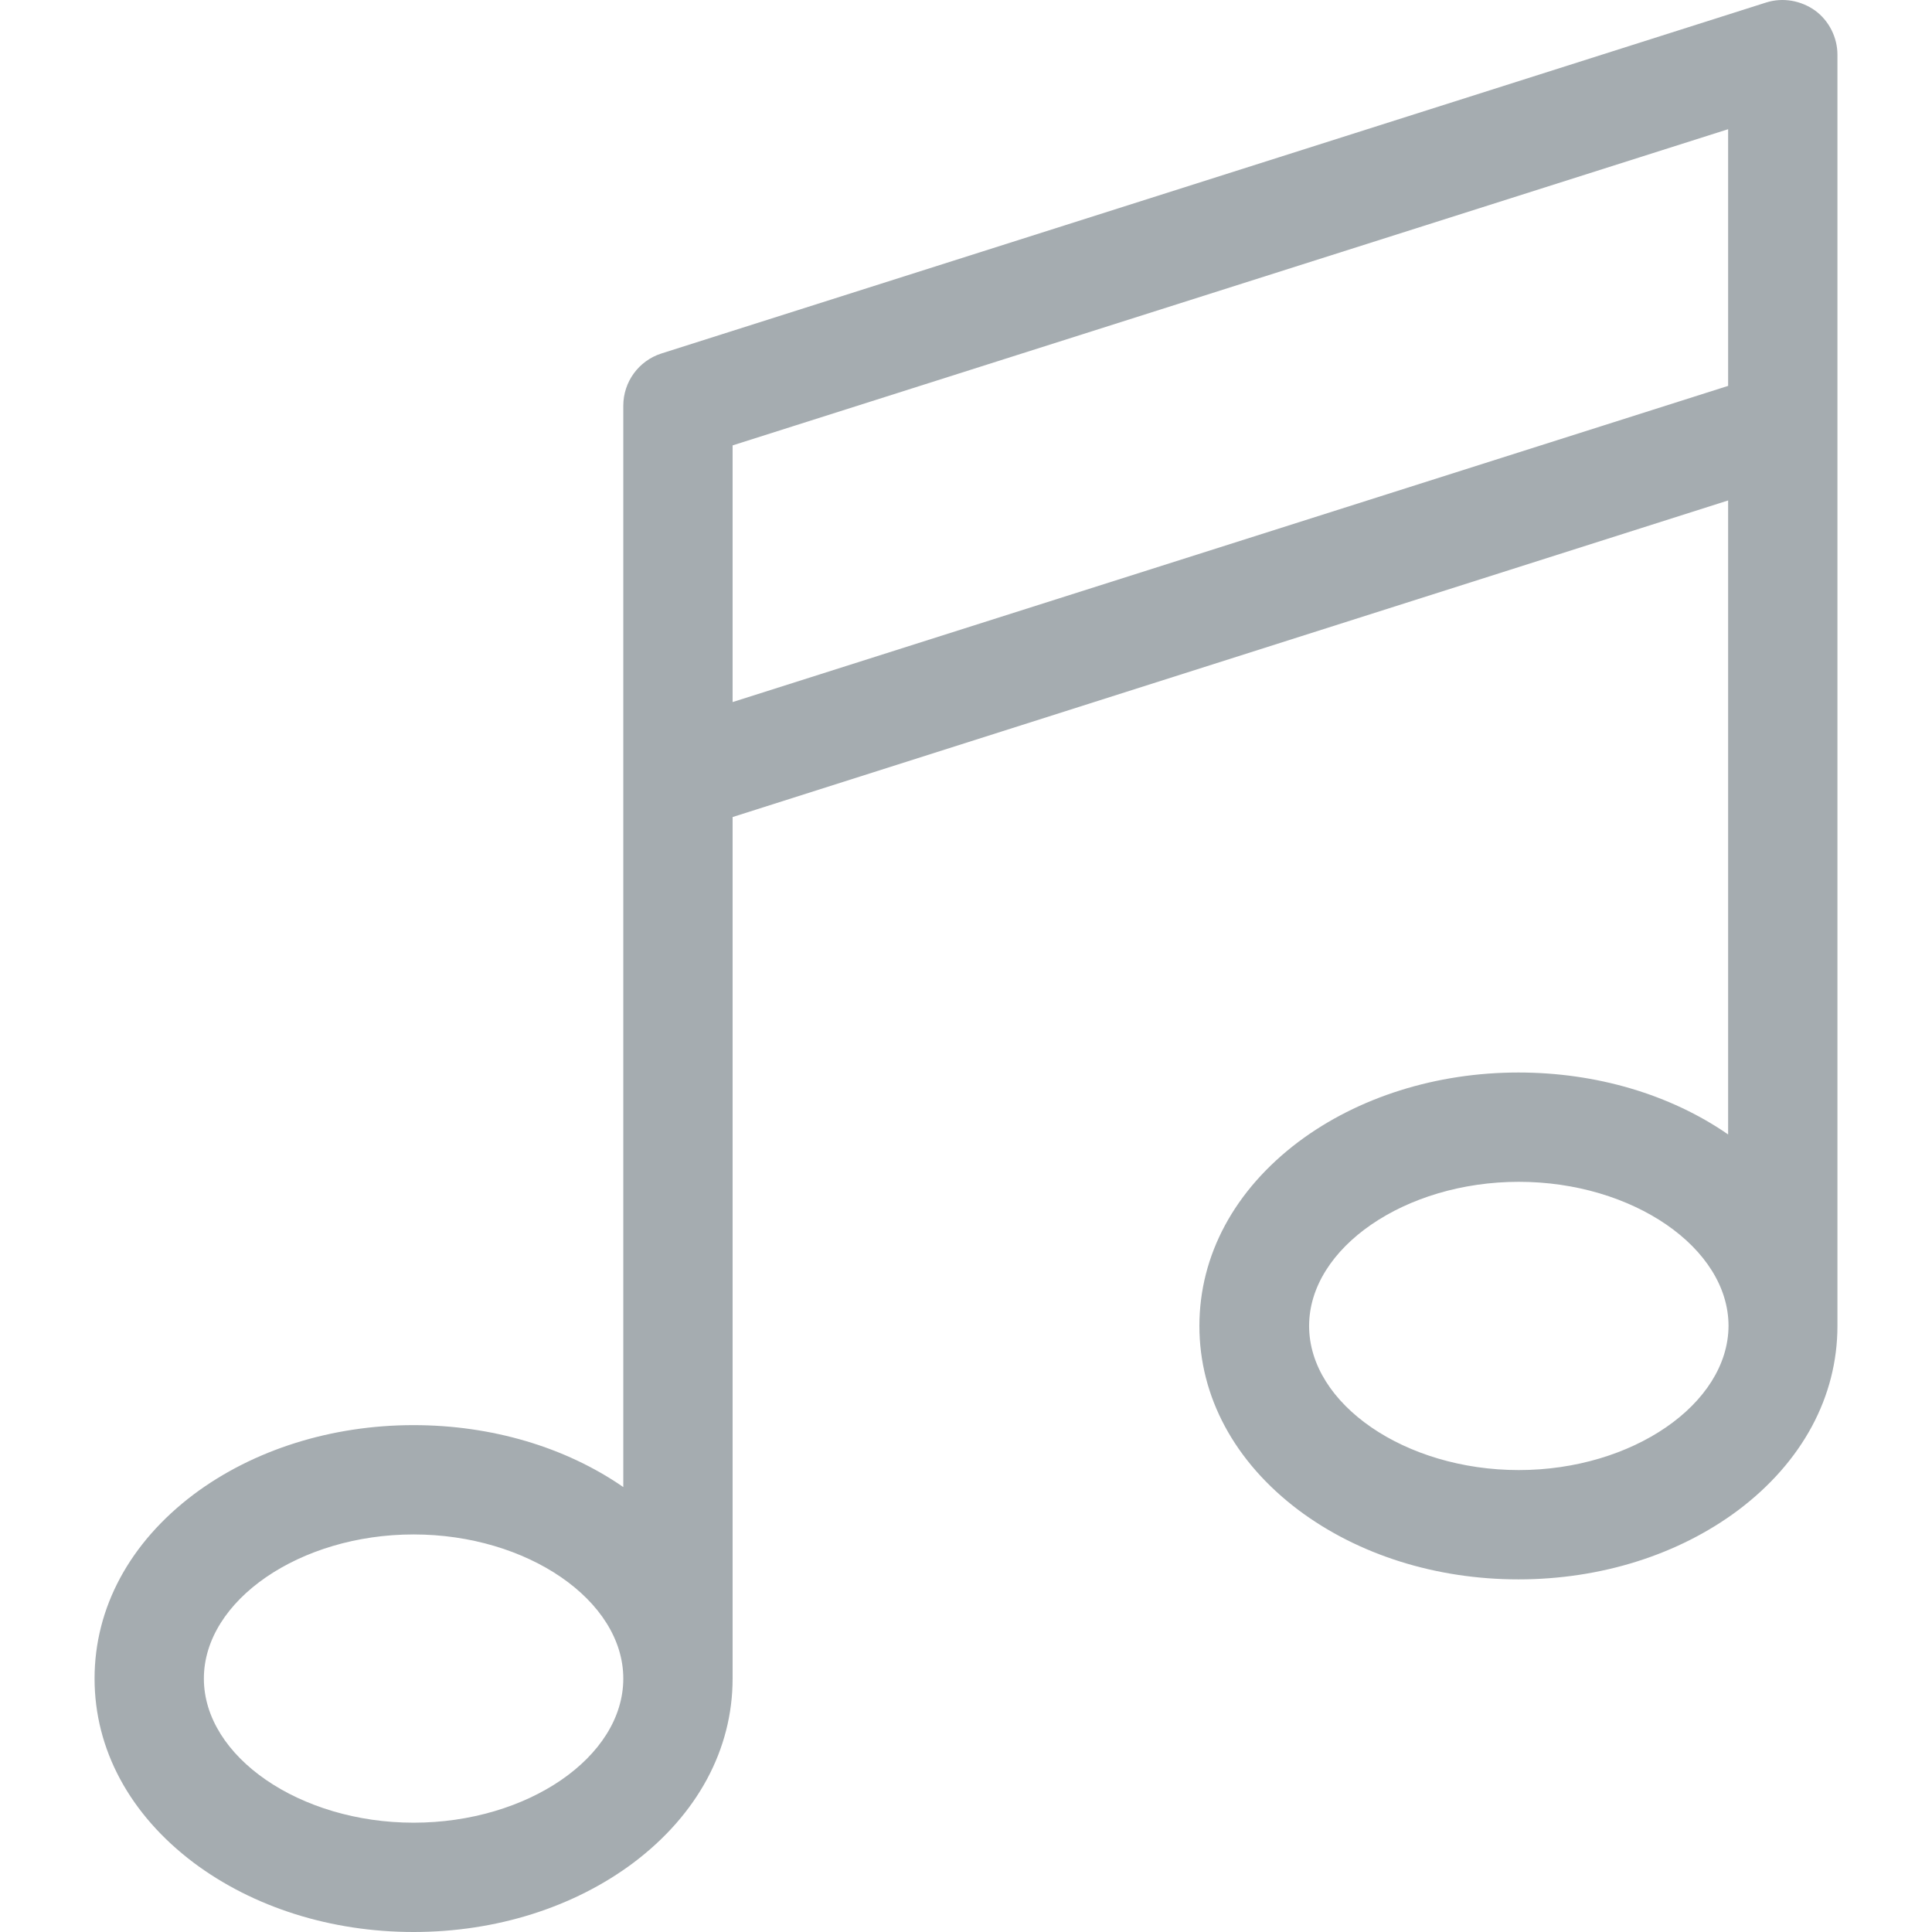
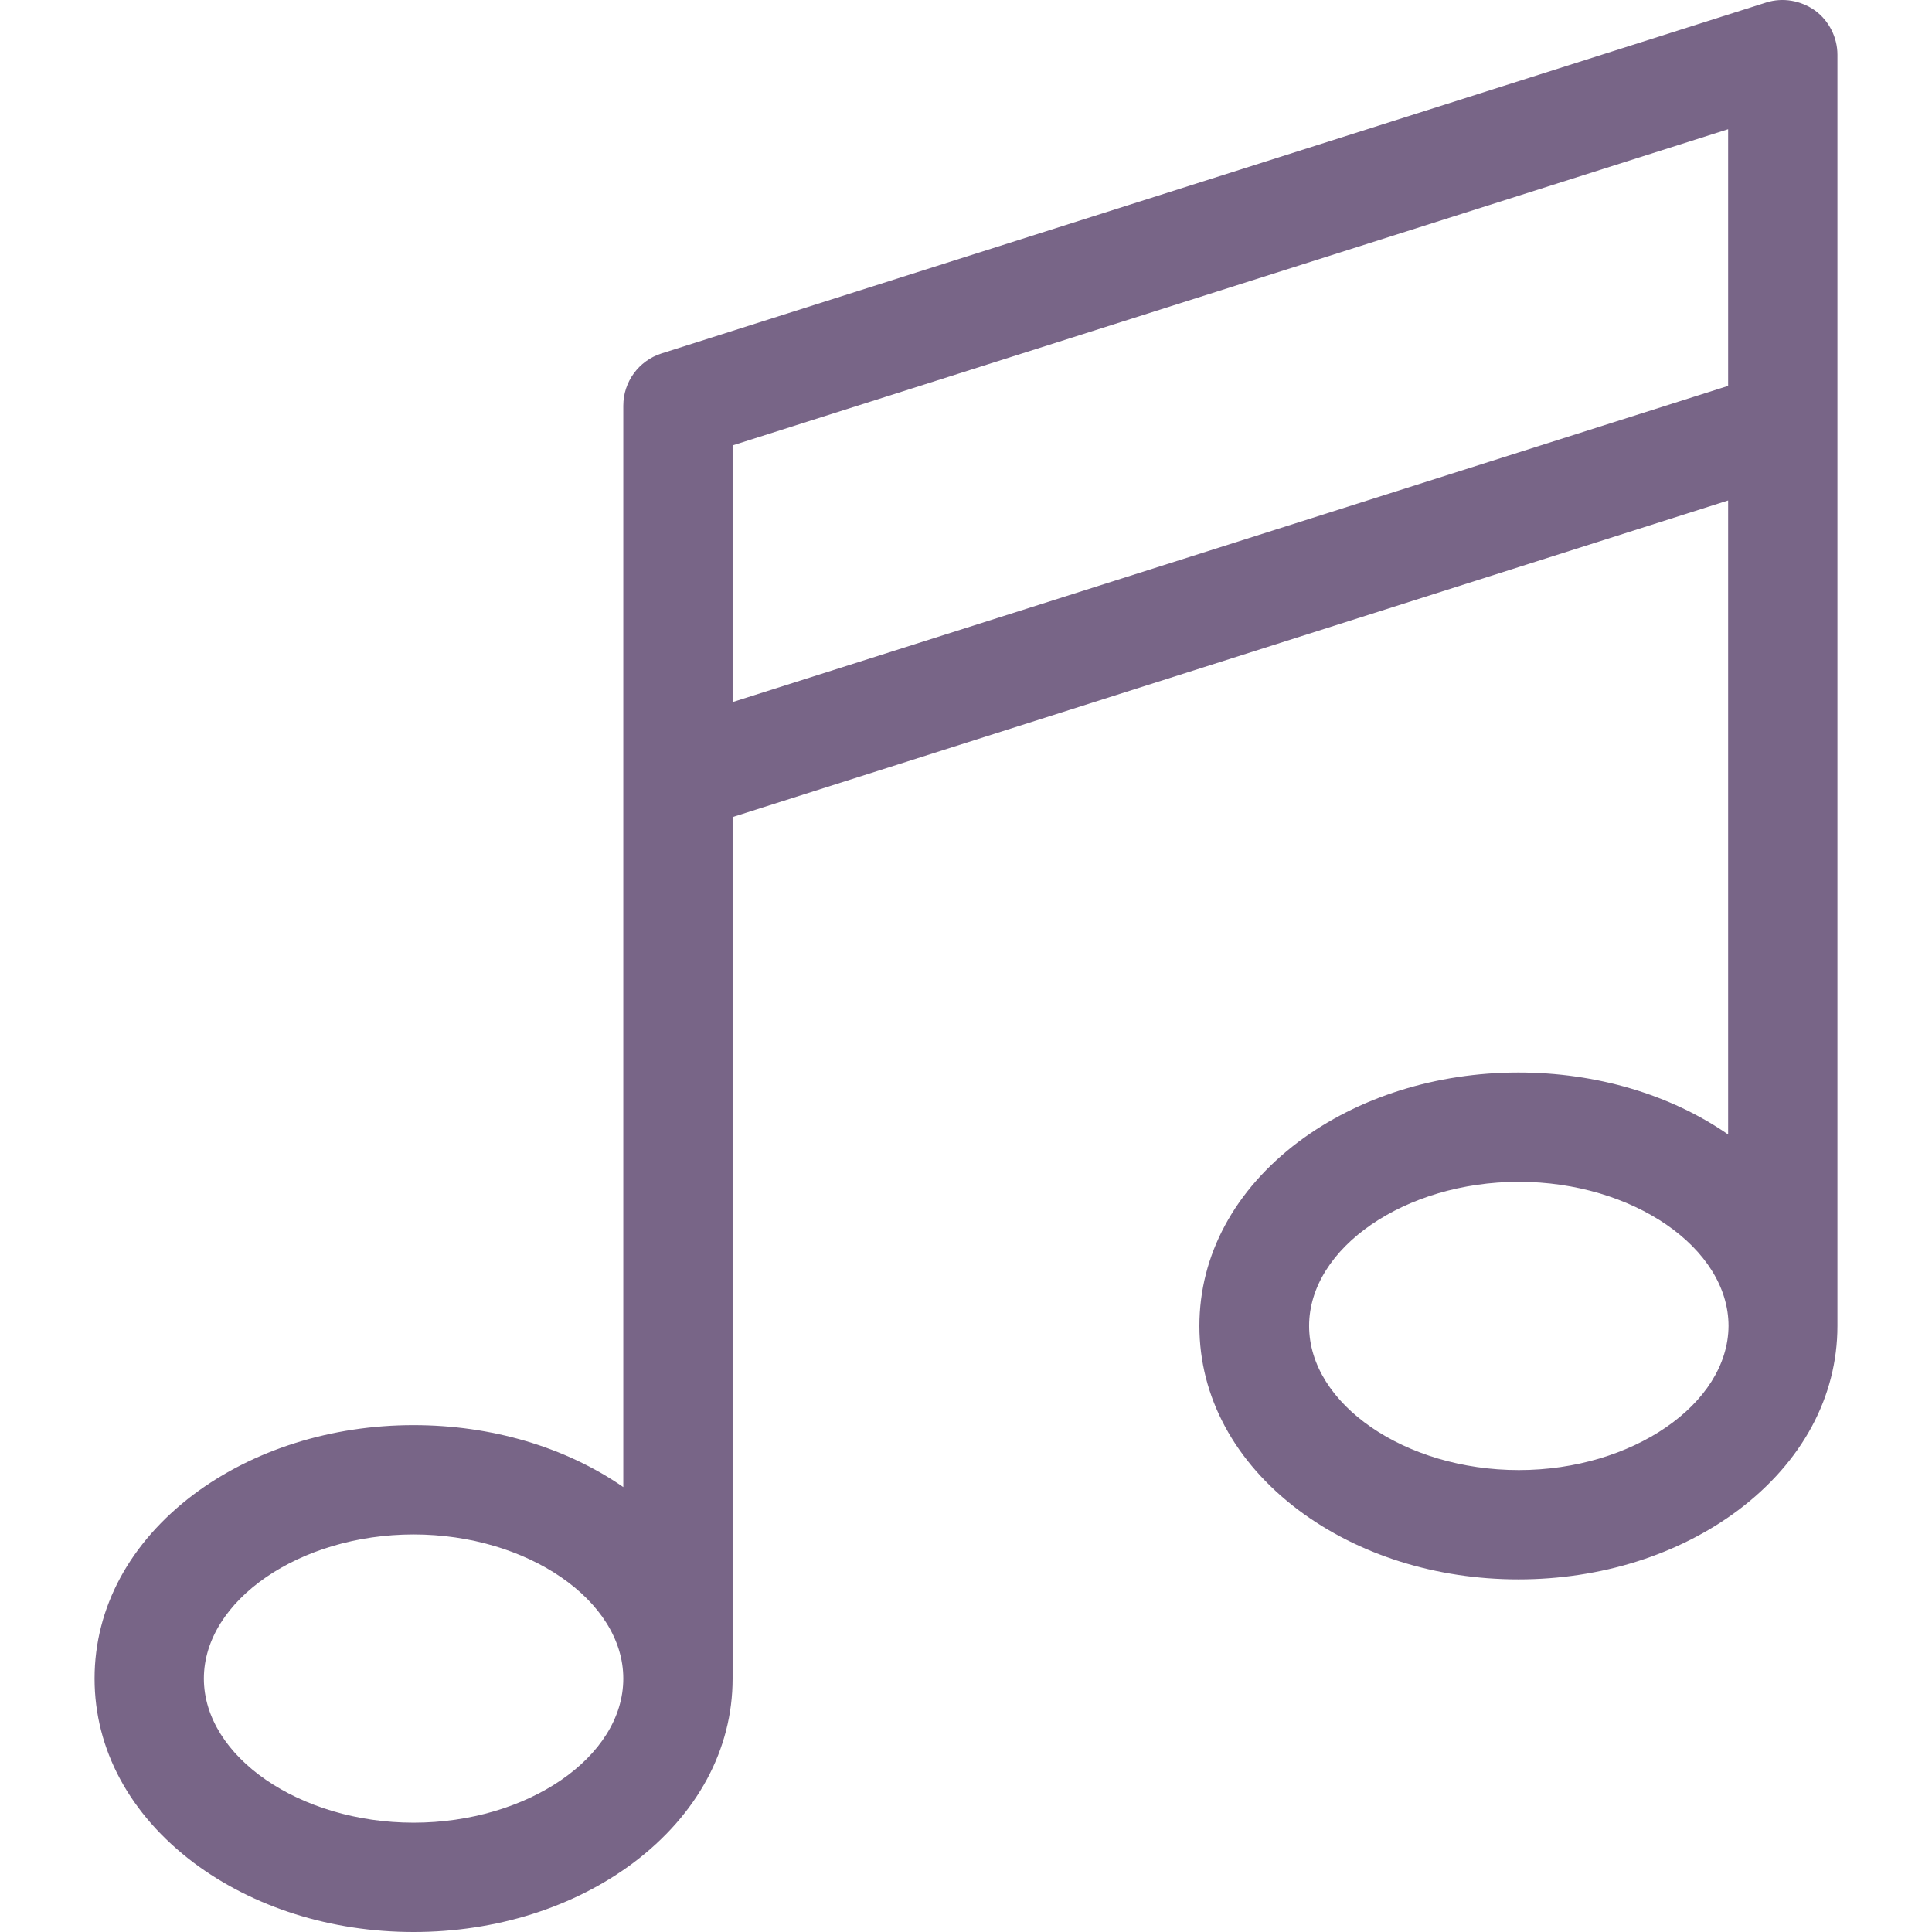
<svg xmlns="http://www.w3.org/2000/svg" version="1.1" id="Capa_1" x="0px" y="0px" viewBox="0 0 477.216 477.216" style="enable-background:new 0 0 477.216 477.216;" xml:space="preserve" width="512px" height="512px">
  <g>
-     <path d="M453.858,105.116v-91.6c0-4.3-2.1-8.4-5.5-10.9c-3.5-2.5-8-3.3-12.1-2l-272.9,86.7c-5.6,1.8-9.4,7-9.4,12.9v91.7v0.1v175.3   c-14.3-9.9-32.6-15.3-51.8-15.3c-20.3,0-39.6,6.1-54.3,17.1c-15.8,11.9-24.5,28-24.5,45.5s8.7,33.6,24.5,45.5   c14.7,11,33.9,17.1,54.3,17.1s39.6-6.1,54.3-17.1c15.8-11.9,24.5-28,24.5-45.5v-212.8l245.9-78.2v156.6   c-14.3-9.9-32.6-15.3-51.8-15.3c-20.3,0-39.6,6.1-54.3,17.1c-15.8,11.9-24.5,28-24.5,45.5s8.7,33.6,24.5,45.5   c14.7,11,33.9,17.1,54.3,17.1s39.6-6.1,54.3-17.1c15.8-11.9,24.5-28,24.5-45.5v-222.3   C453.858,105.116,453.858,105.116,453.858,105.116z M102.158,450.216c-28.1,0-51.8-16.3-51.8-35.6c0-19.3,23.7-35.6,51.8-35.6   s51.8,16.3,51.8,35.6C153.958,434.016,130.258,450.216,102.158,450.216z M180.958,173.416v-63.4l245.9-78.1v63.4L180.958,173.416z    M375.158,363.116c-28.1,0-51.8-16.3-51.8-35.6c0-19.3,23.7-35.6,51.8-35.6s51.8,16.3,51.8,35.6   C426.858,346.816,403.158,363.116,375.158,363.116z" fill="#a5acb0" />
+     <path d="M453.858,105.116v-91.6c0-4.3-2.1-8.4-5.5-10.9c-3.5-2.5-8-3.3-12.1-2l-272.9,86.7c-5.6,1.8-9.4,7-9.4,12.9v91.7v0.1v175.3   c-14.3-9.9-32.6-15.3-51.8-15.3c-20.3,0-39.6,6.1-54.3,17.1c-15.8,11.9-24.5,28-24.5,45.5s8.7,33.6,24.5,45.5   c14.7,11,33.9,17.1,54.3,17.1s39.6-6.1,54.3-17.1c15.8-11.9,24.5-28,24.5-45.5v-212.8l245.9-78.2v156.6   c-14.3-9.9-32.6-15.3-51.8-15.3c-20.3,0-39.6,6.1-54.3,17.1c-15.8,11.9-24.5,28-24.5,45.5s8.7,33.6,24.5,45.5   c14.7,11,33.9,17.1,54.3,17.1s39.6-6.1,54.3-17.1c15.8-11.9,24.5-28,24.5-45.5v-222.3   C453.858,105.116,453.858,105.116,453.858,105.116z M102.158,450.216c-28.1,0-51.8-16.3-51.8-35.6c0-19.3,23.7-35.6,51.8-35.6   s51.8,16.3,51.8,35.6C153.958,434.016,130.258,450.216,102.158,450.216z M180.958,173.416v-63.4l245.9-78.1v63.4L180.958,173.416z    M375.158,363.116c-28.1,0-51.8-16.3-51.8-35.6c0-19.3,23.7-35.6,51.8-35.6s51.8,16.3,51.8,35.6   C426.858,346.816,403.158,363.116,375.158,363.116z" fill="#786587" />
  </g>
  <g>
</g>
  <g>
</g>
  <g>
</g>
  <g>
</g>
  <g>
</g>
  <g>
</g>
  <g>
</g>
  <g>
</g>
  <g>
</g>
  <g>
</g>
  <g>
</g>
  <g>
</g>
  <g>
</g>
  <g>
</g>
  <g>
</g>
</svg>
